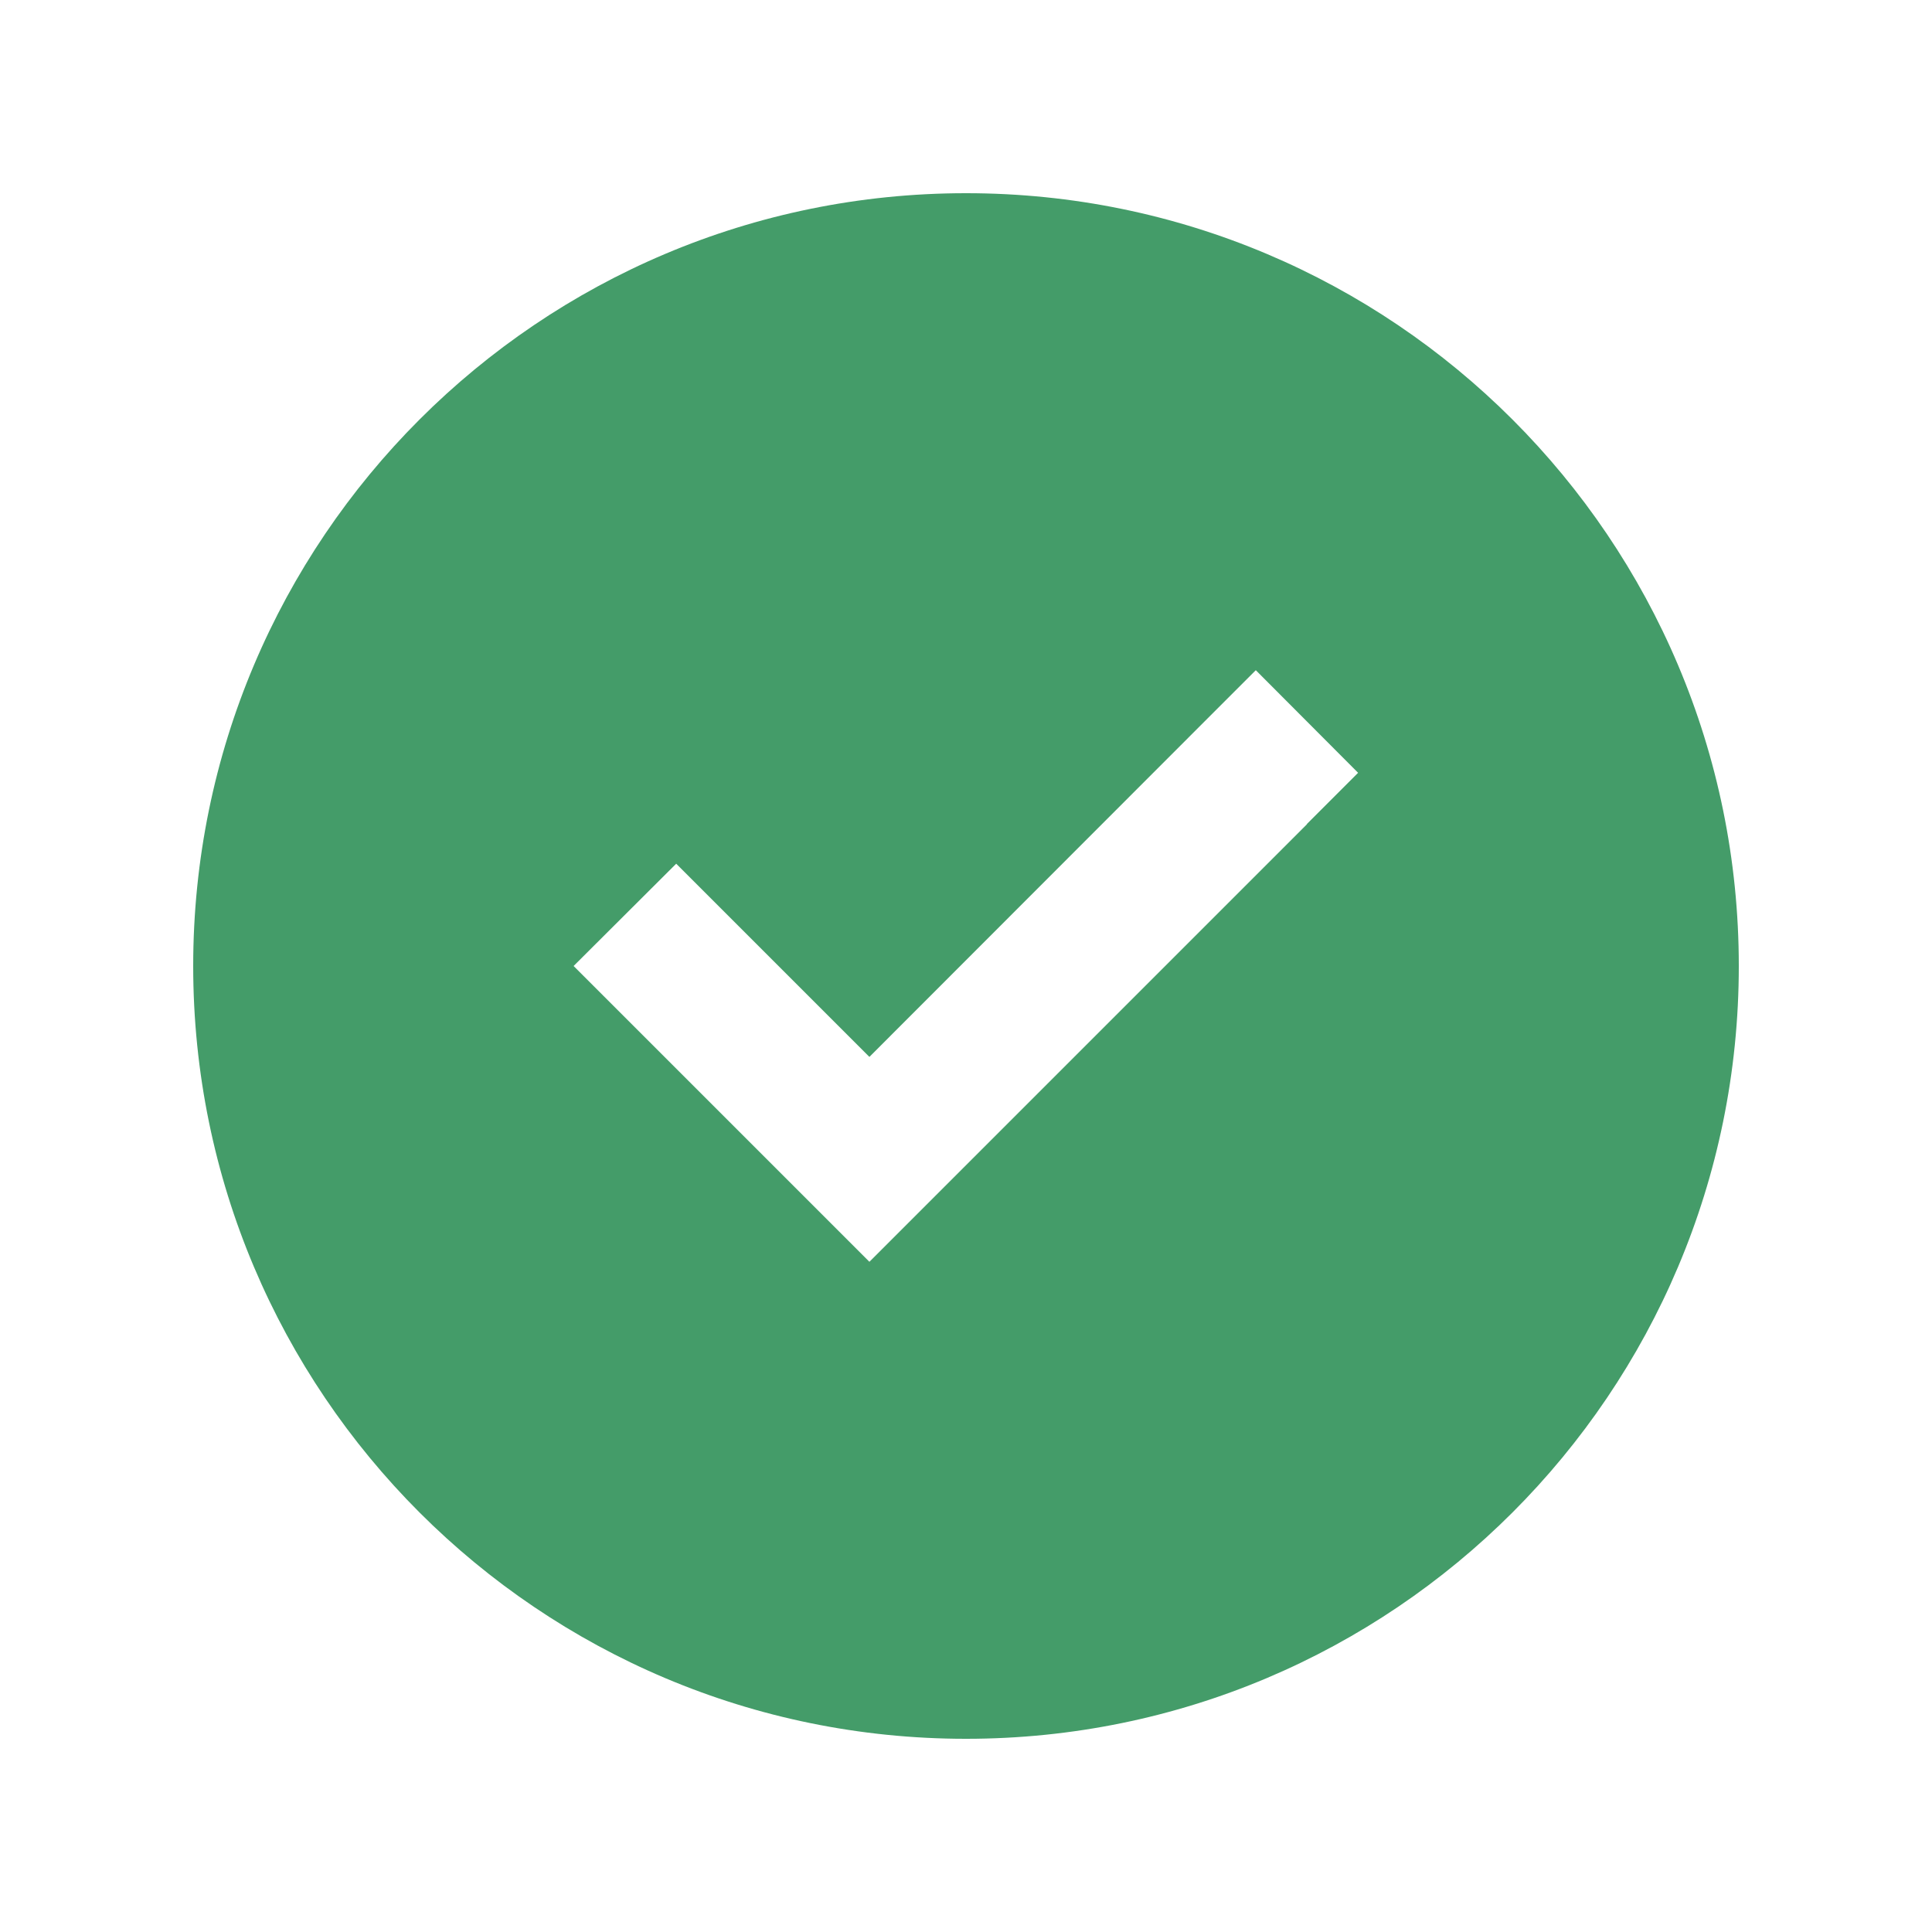
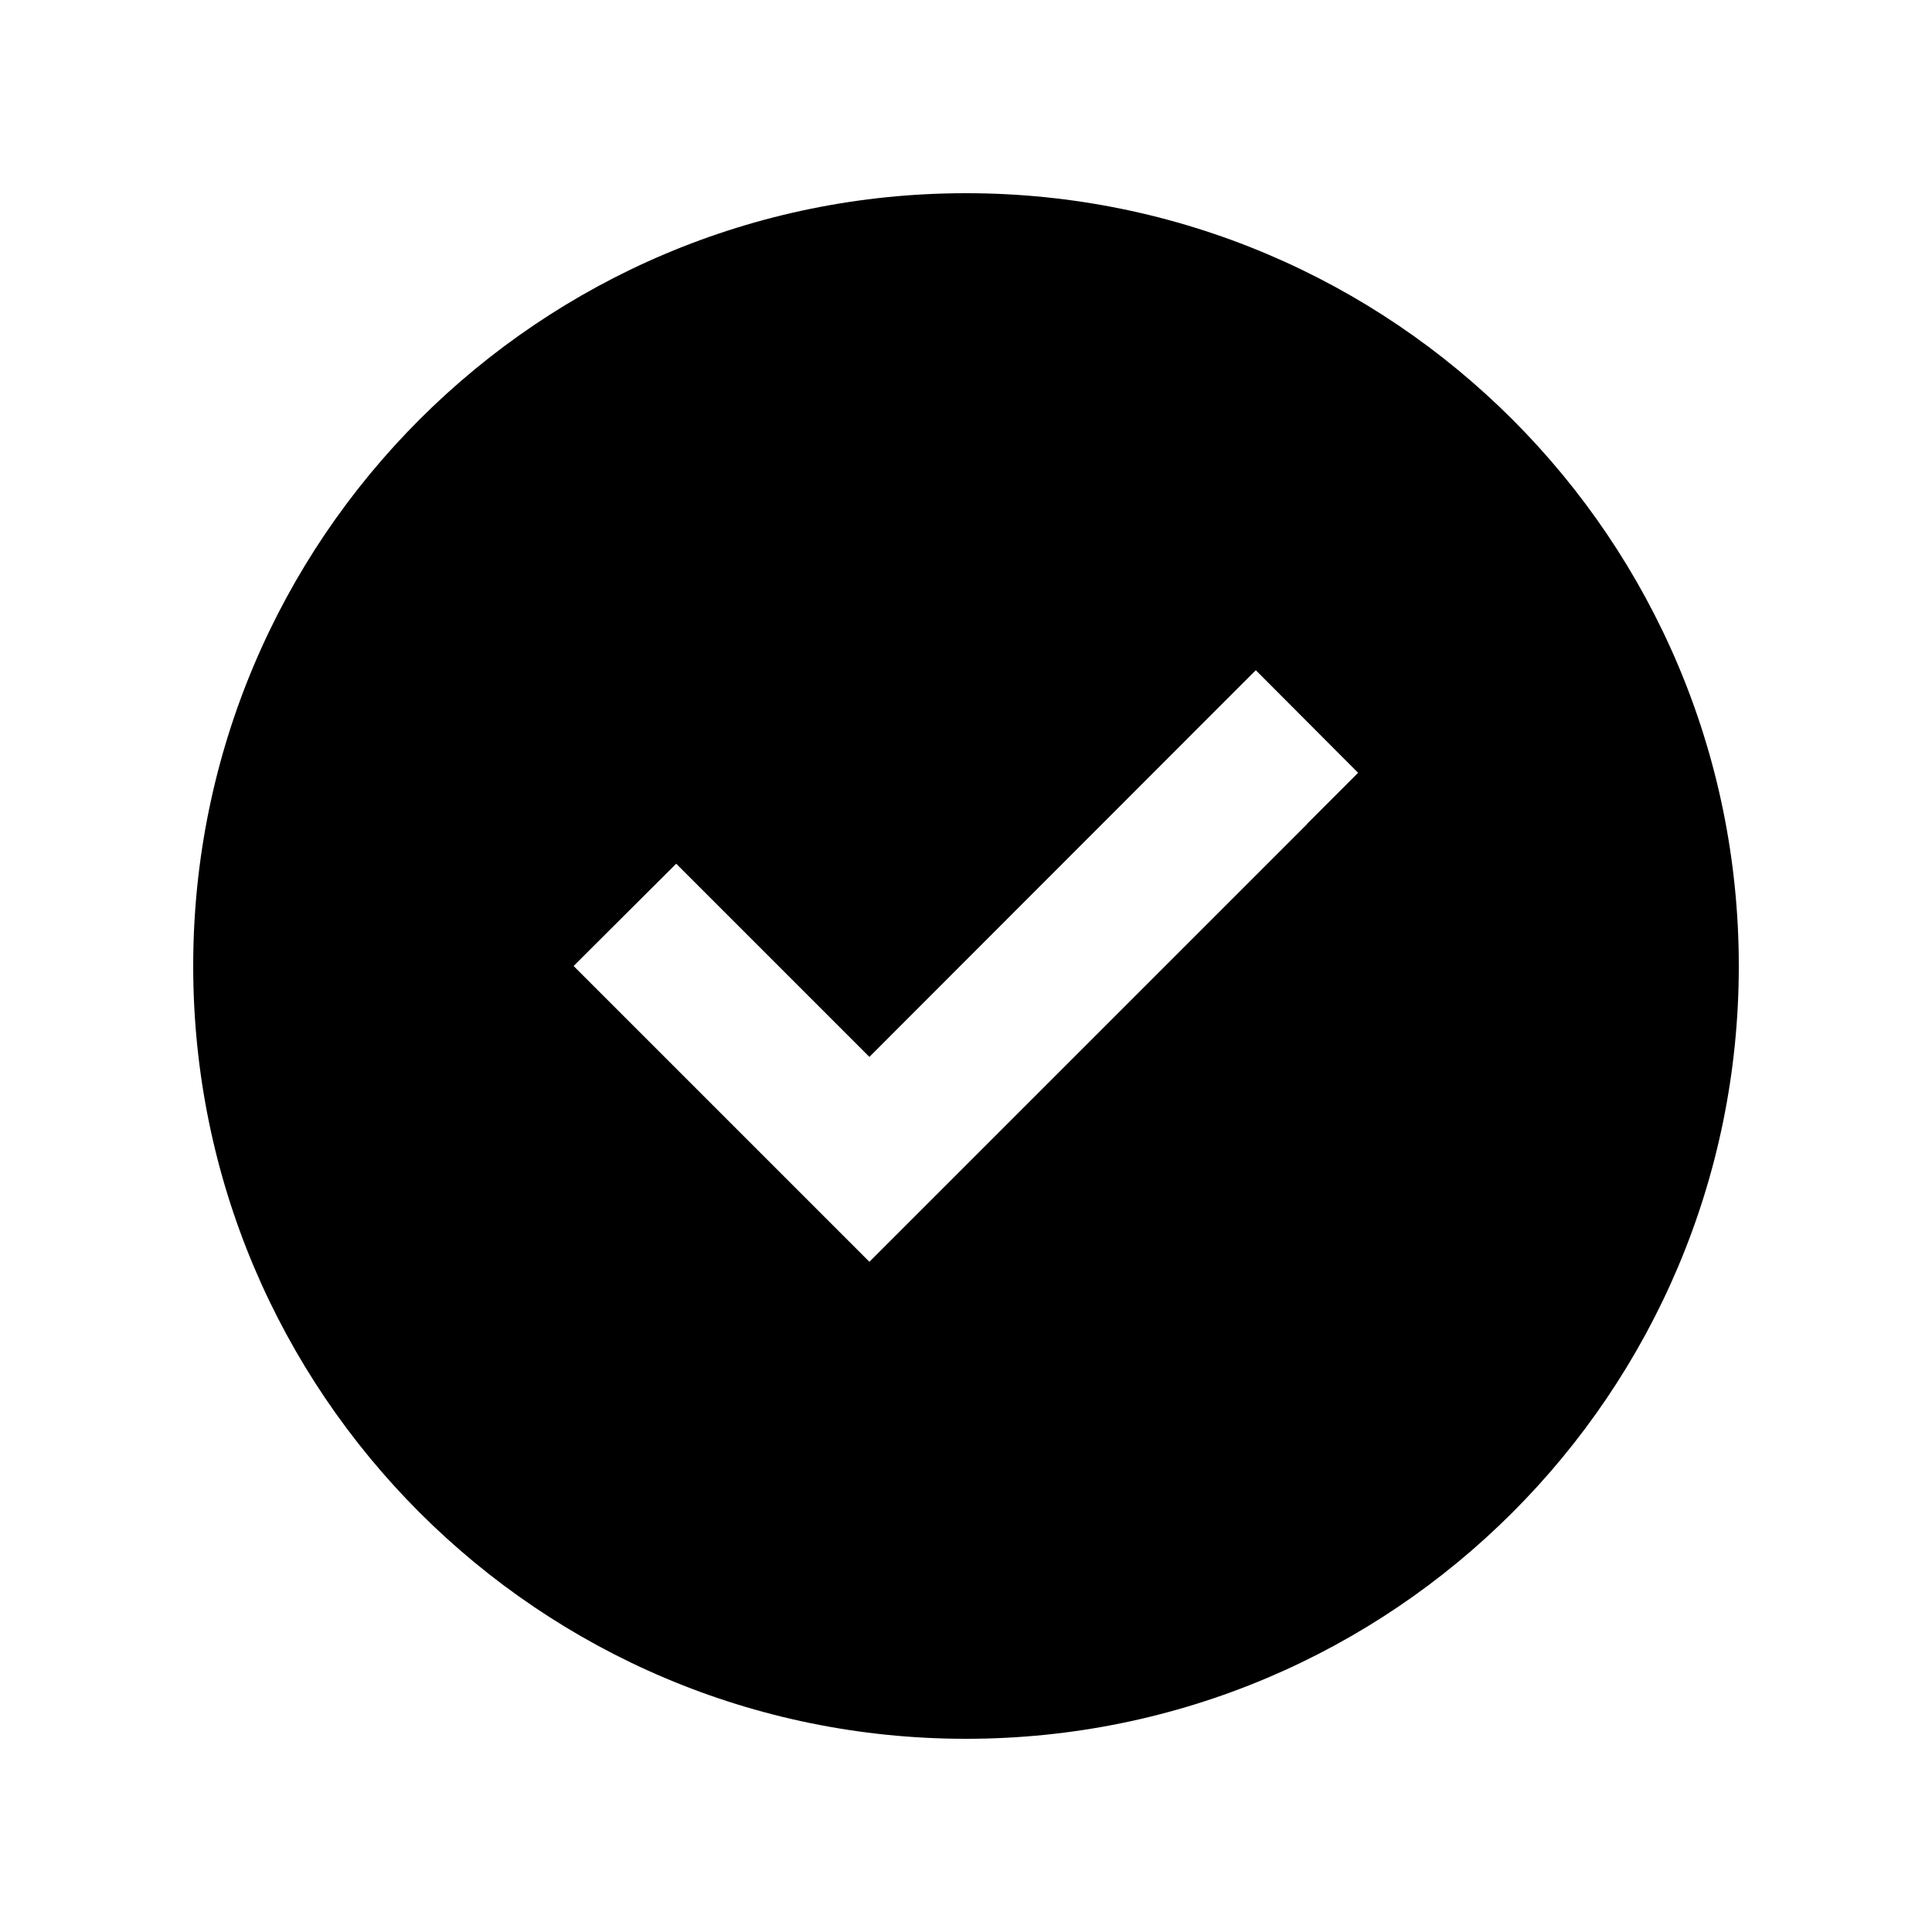
- <svg xmlns="http://www.w3.org/2000/svg" width="20" height="20" viewBox="0 0 20 20" fill="none">
+ <svg xmlns="http://www.w3.org/2000/svg" width="20" height="20" viewBox="0 0 20 20">
  <g id="Circle-check">
-     <path id="Vector" d="M10 18C14.419 18 18 14.419 18 10C18 5.581 14.419 2 10 2C5.581 2 2 5.581 2 10C2 14.419 5.581 18 10 18ZM13.531 8.531L9.531 12.531L9 13.062L8.469 12.531L6.469 10.531L5.938 10L7 8.941L7.531 9.472L9 10.941L12.469 7.469L13 6.938L14.059 8L13.528 8.531H13.531Z" fill="#449C69" />
+     <path id="Vector" d="M10 18C14.419 18 18 14.419 18 10C18 5.581 14.419 2 10 2C5.581 2 2 5.581 2 10C2 14.419 5.581 18 10 18ZM13.531 8.531L9.531 12.531L9 13.062L8.469 12.531L6.469 10.531L5.938 10L7 8.941L7.531 9.472L9 10.941L12.469 7.469L13 6.938L14.059 8L13.528 8.531H13.531Z" />
  </g>
</svg>
